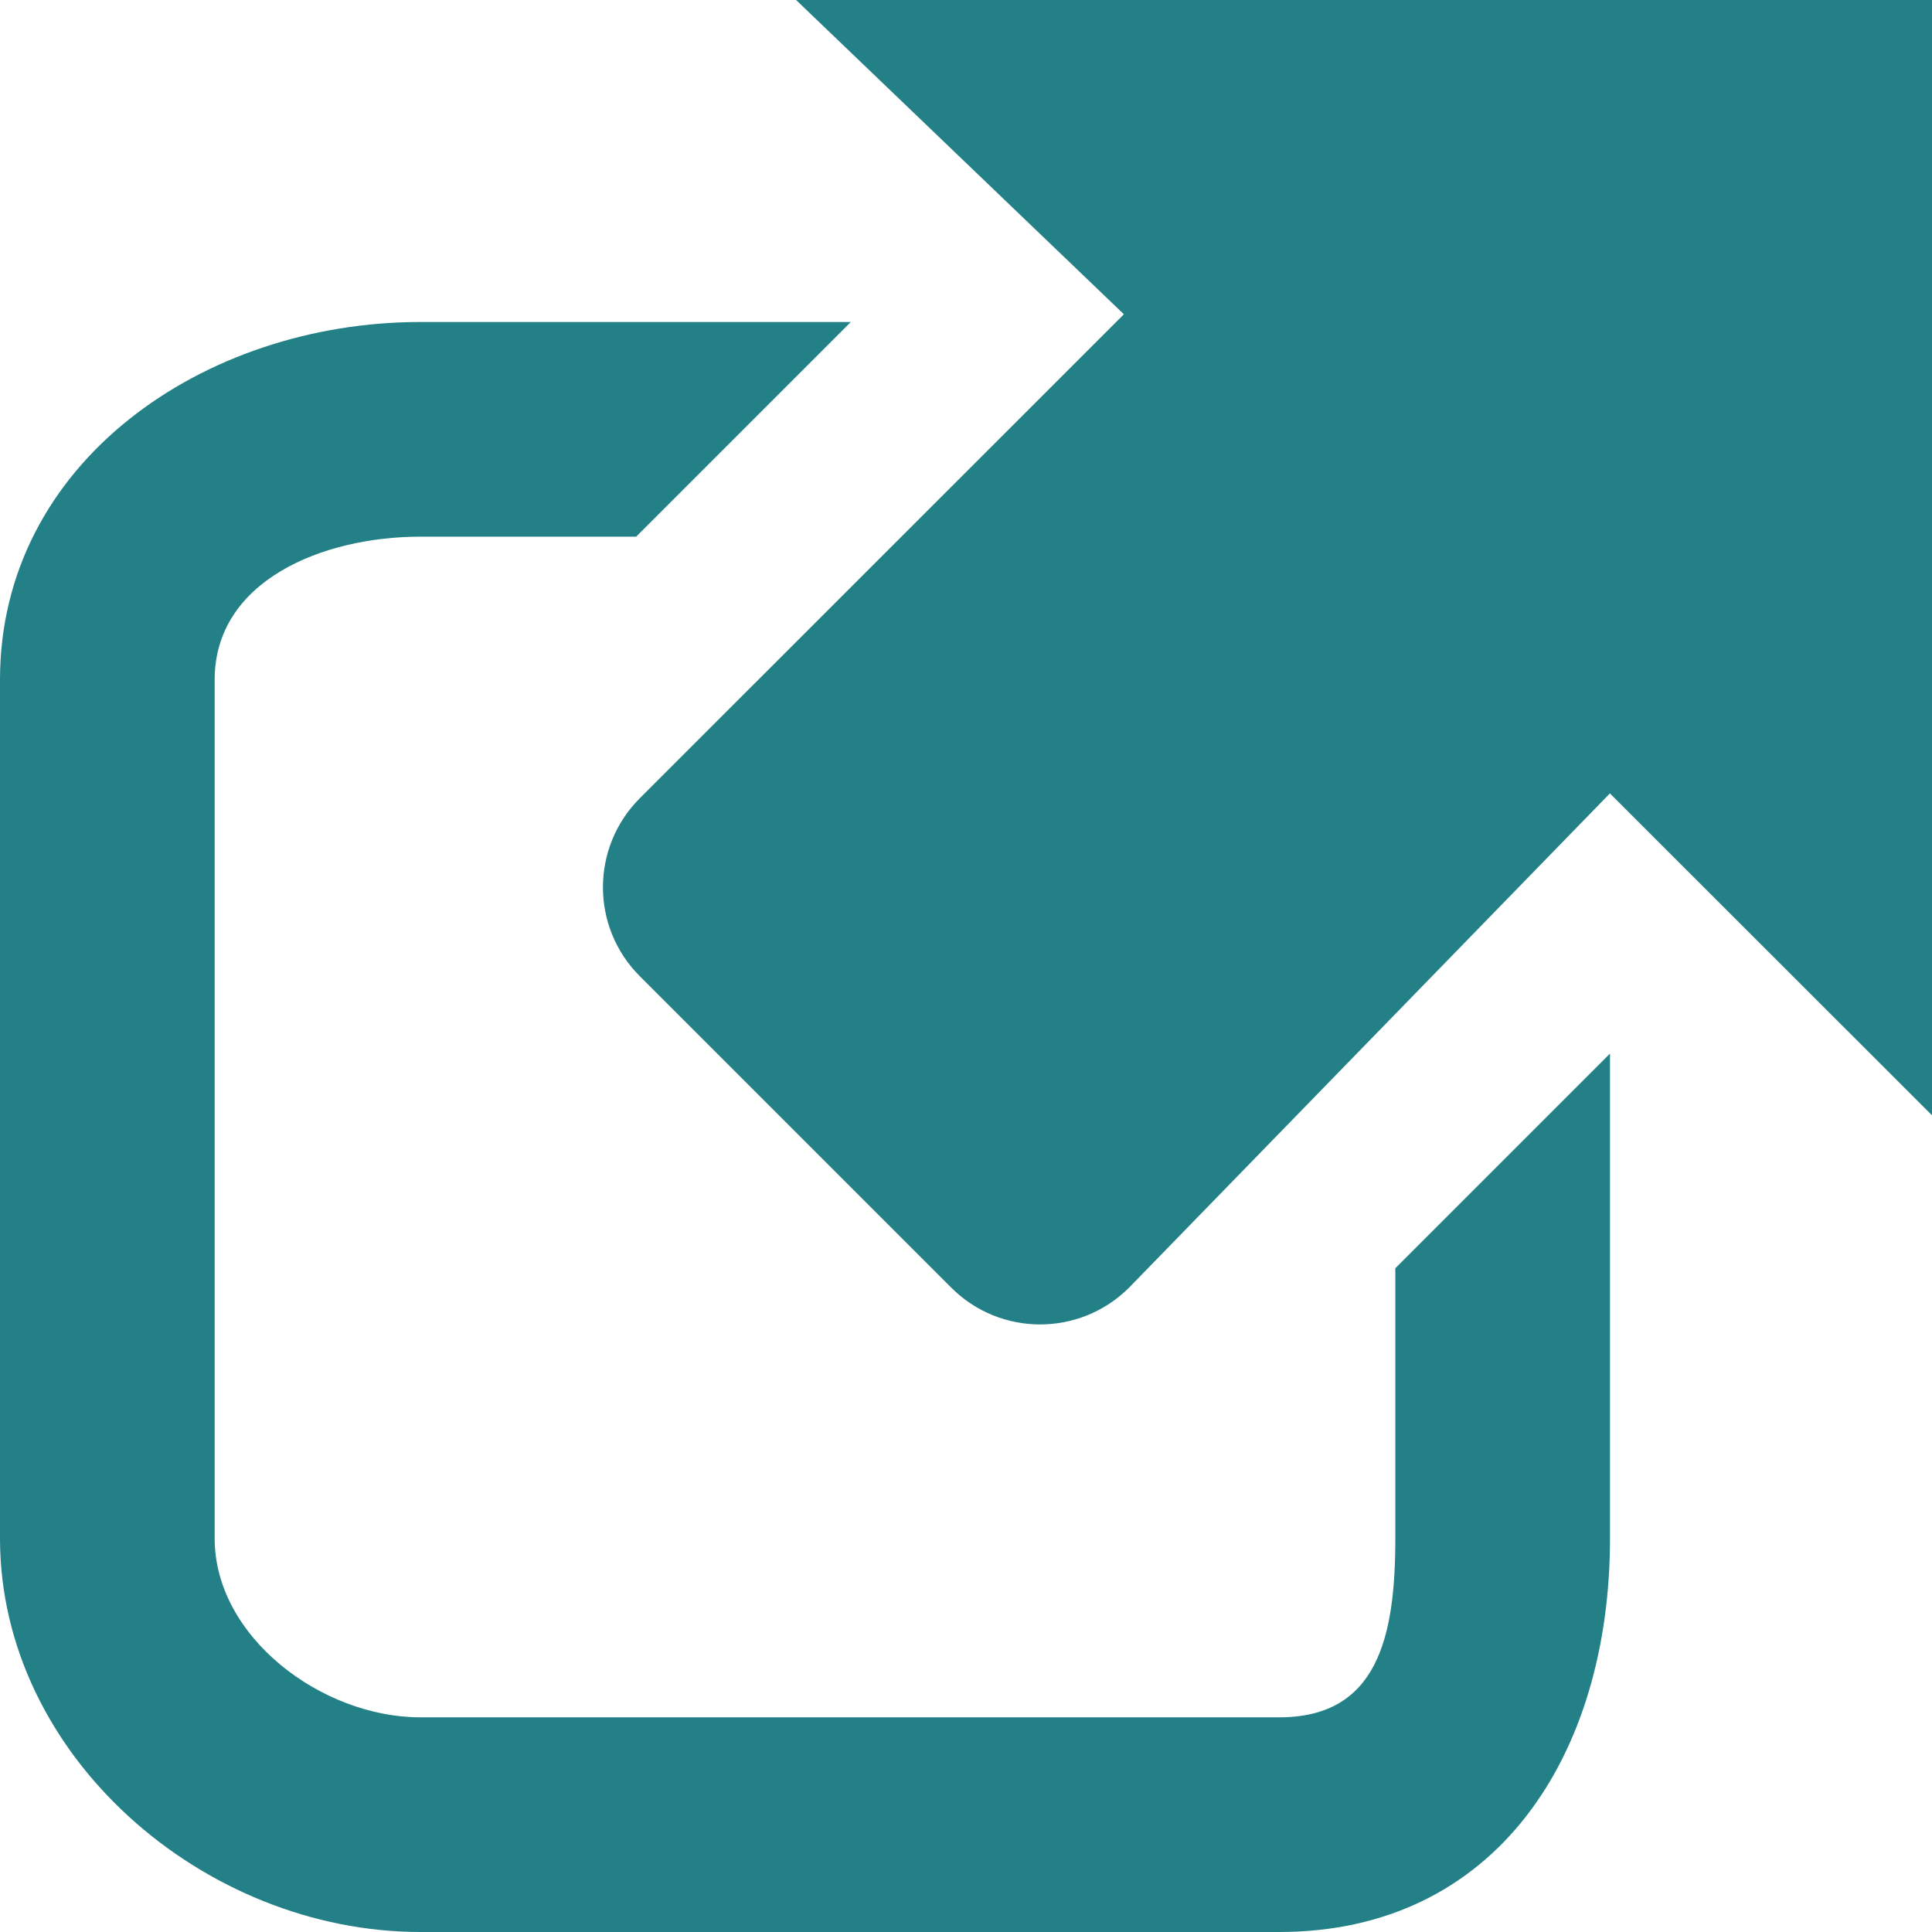
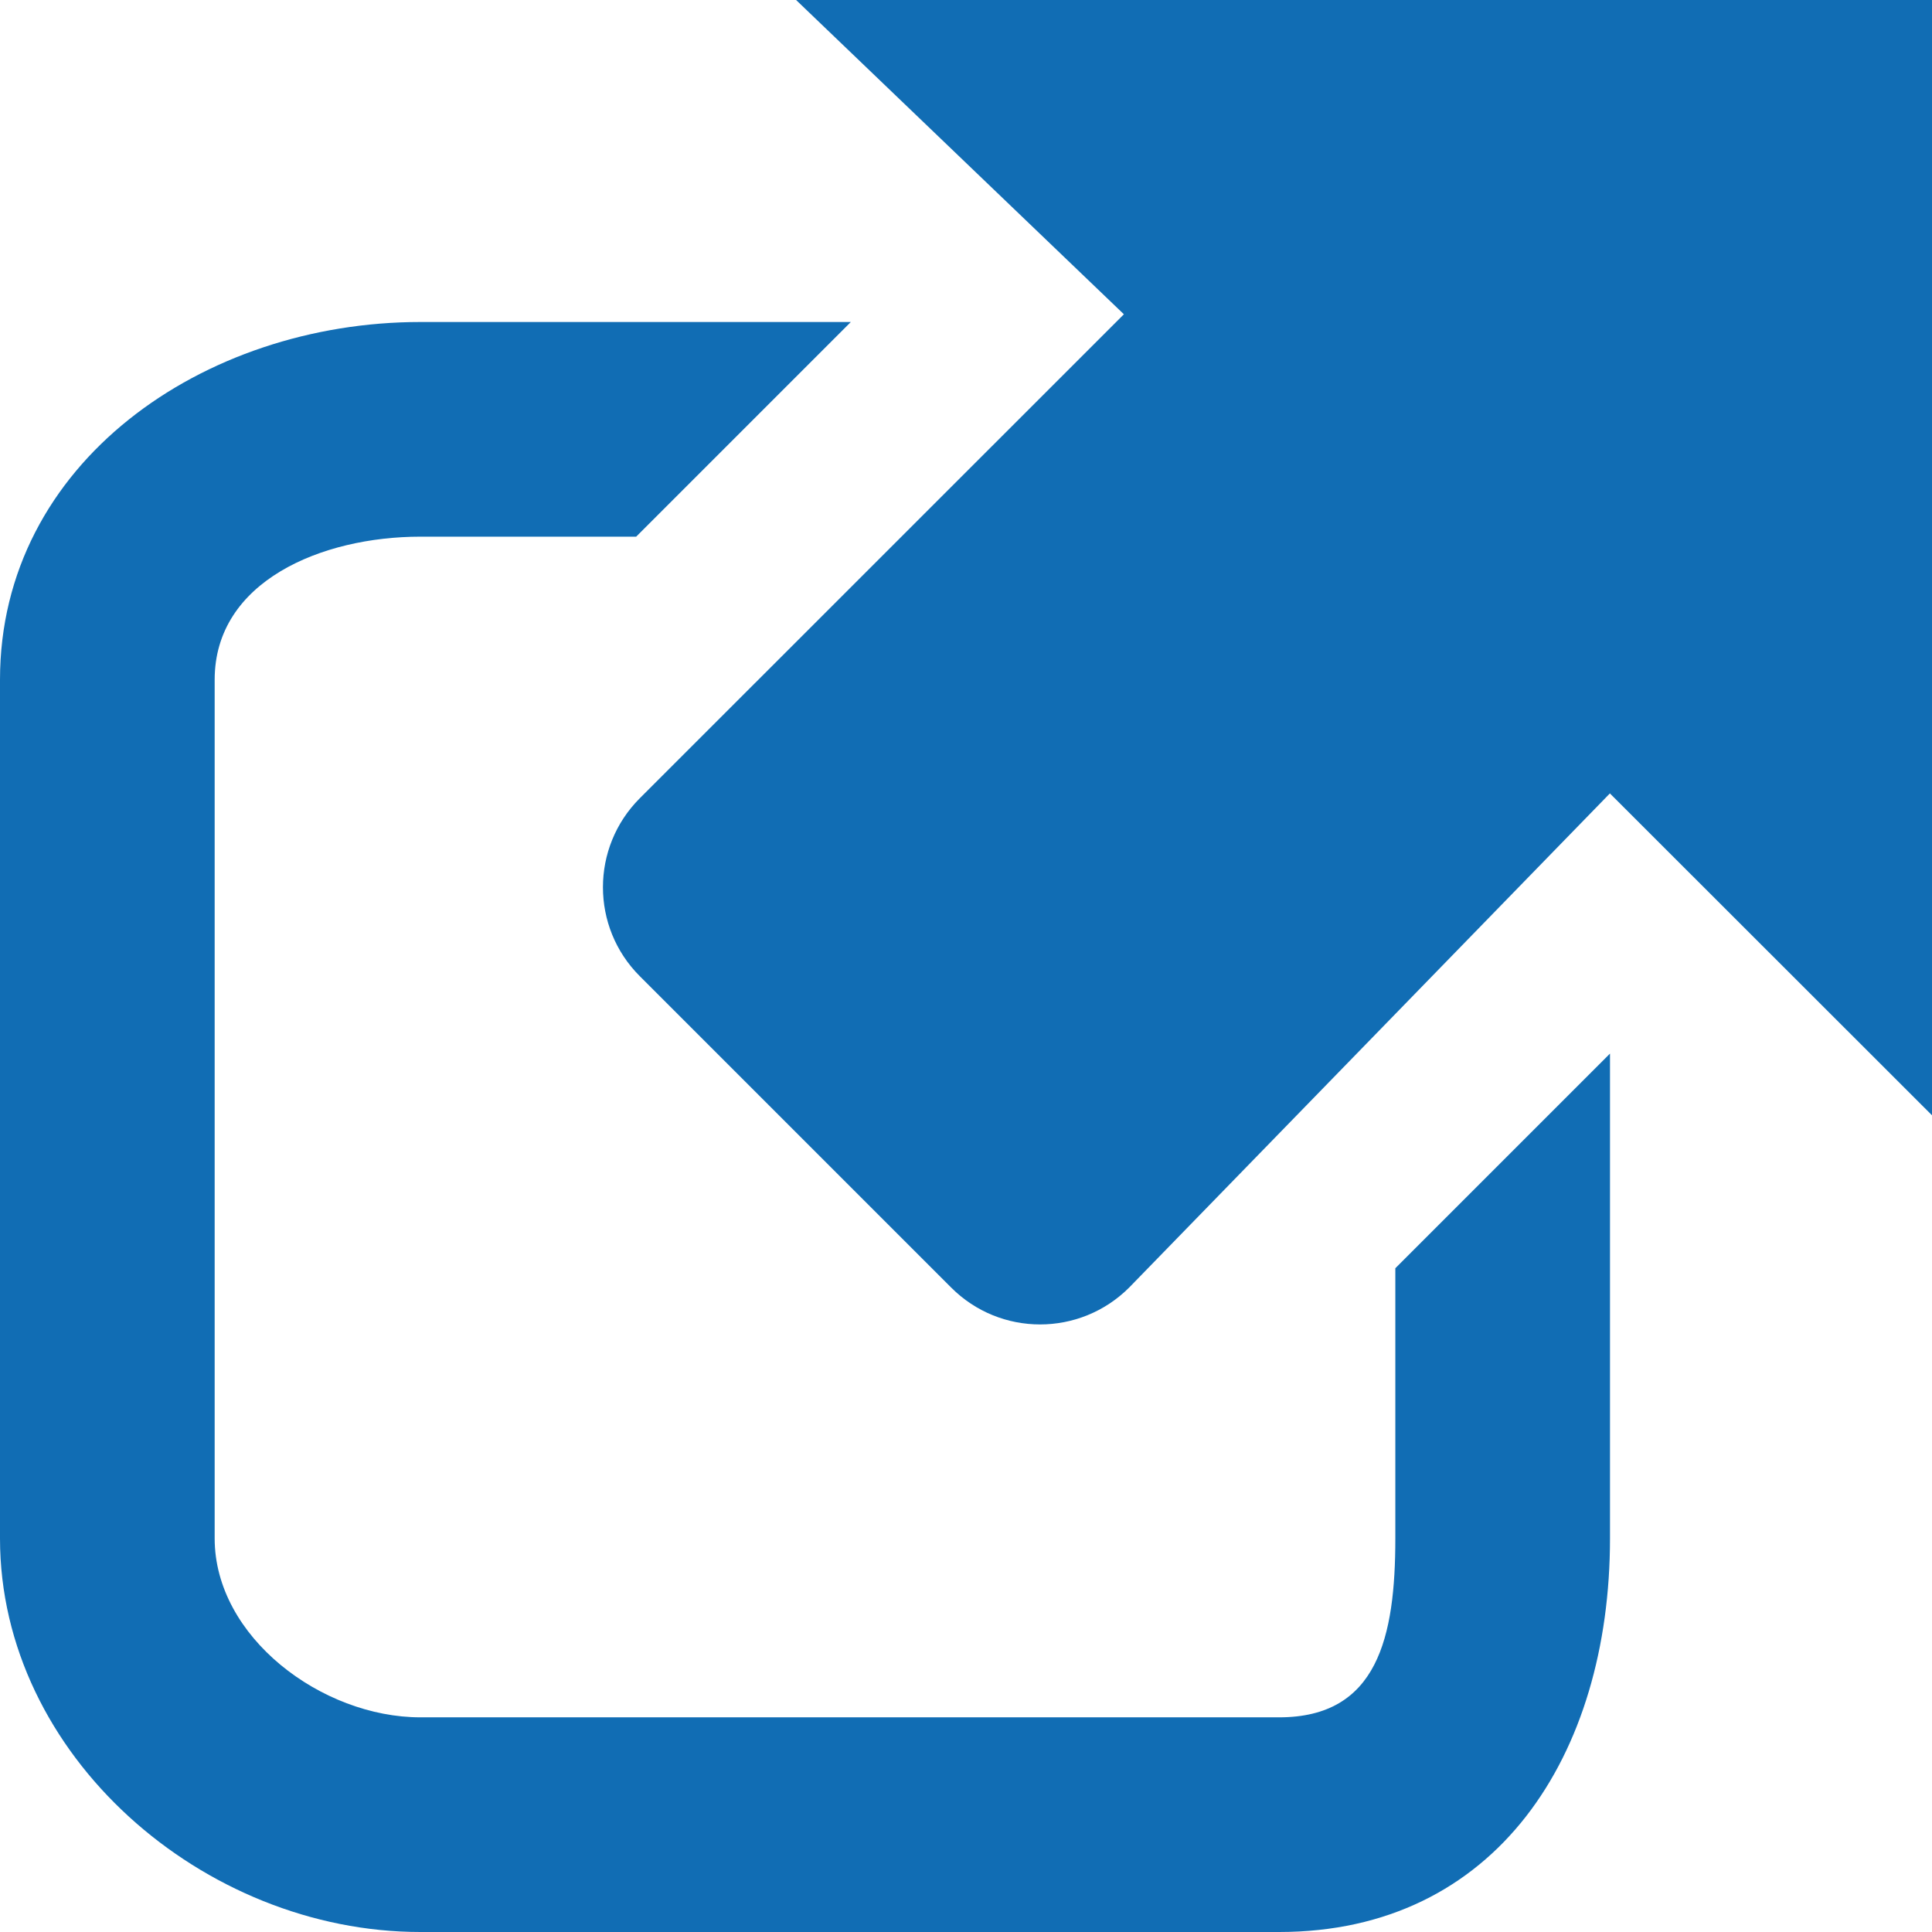
<svg xmlns="http://www.w3.org/2000/svg" version="1.1" id="Layer_1" x="0px" y="0px" width="18px" height="18px" viewBox="5 5 18 18" enable-background="new 5 5 18 18" xml:space="preserve">
  <g>
-     <path fill="#238087" d="M23,5H12.417l3.054,2.928l-4.51,4.509c-0.458,0.458-0.458,1.201,0,1.658l2.901,2.901   c0.457,0.458,1.199,0.458,1.658,0l4.479-4.604L23,15.391V5z" />
-     <path fill="#238087" d="M18,16.816v2.517C18,20.252,17.836,21,16.917,21h-8C7.998,21,7,20.252,7,19.333v-8   C7,10.415,7.998,10,8.917,10h2.01l2-2h-4.01C6.895,8,5,9.312,5,11.333v8C5,21.355,6.895,23,8.917,23h8   C18.938,23,20,21.355,20,19.333v-4.517L18,16.816z" />
+     <path fill="#116db4" d="M23,5H12.417l3.054,2.928l-4.51,4.509c-0.458,0.458-0.458,1.201,0,1.658l2.901,2.901   c0.457,0.458,1.199,0.458,1.658,0l4.479-4.604L23,15.391V5z" />
+     <path fill="#116db4" d="M18,16.816v2.517C18,20.252,17.836,21,16.917,21h-8C7.998,21,7,20.252,7,19.333v-8   C7,10.415,7.998,10,8.917,10h2.01l2-2h-4.01C6.895,8,5,9.312,5,11.333v8C5,21.355,6.895,23,8.917,23h8   C18.938,23,20,21.355,20,19.333v-4.517L18,16.816z" />
  </g>
</svg>
